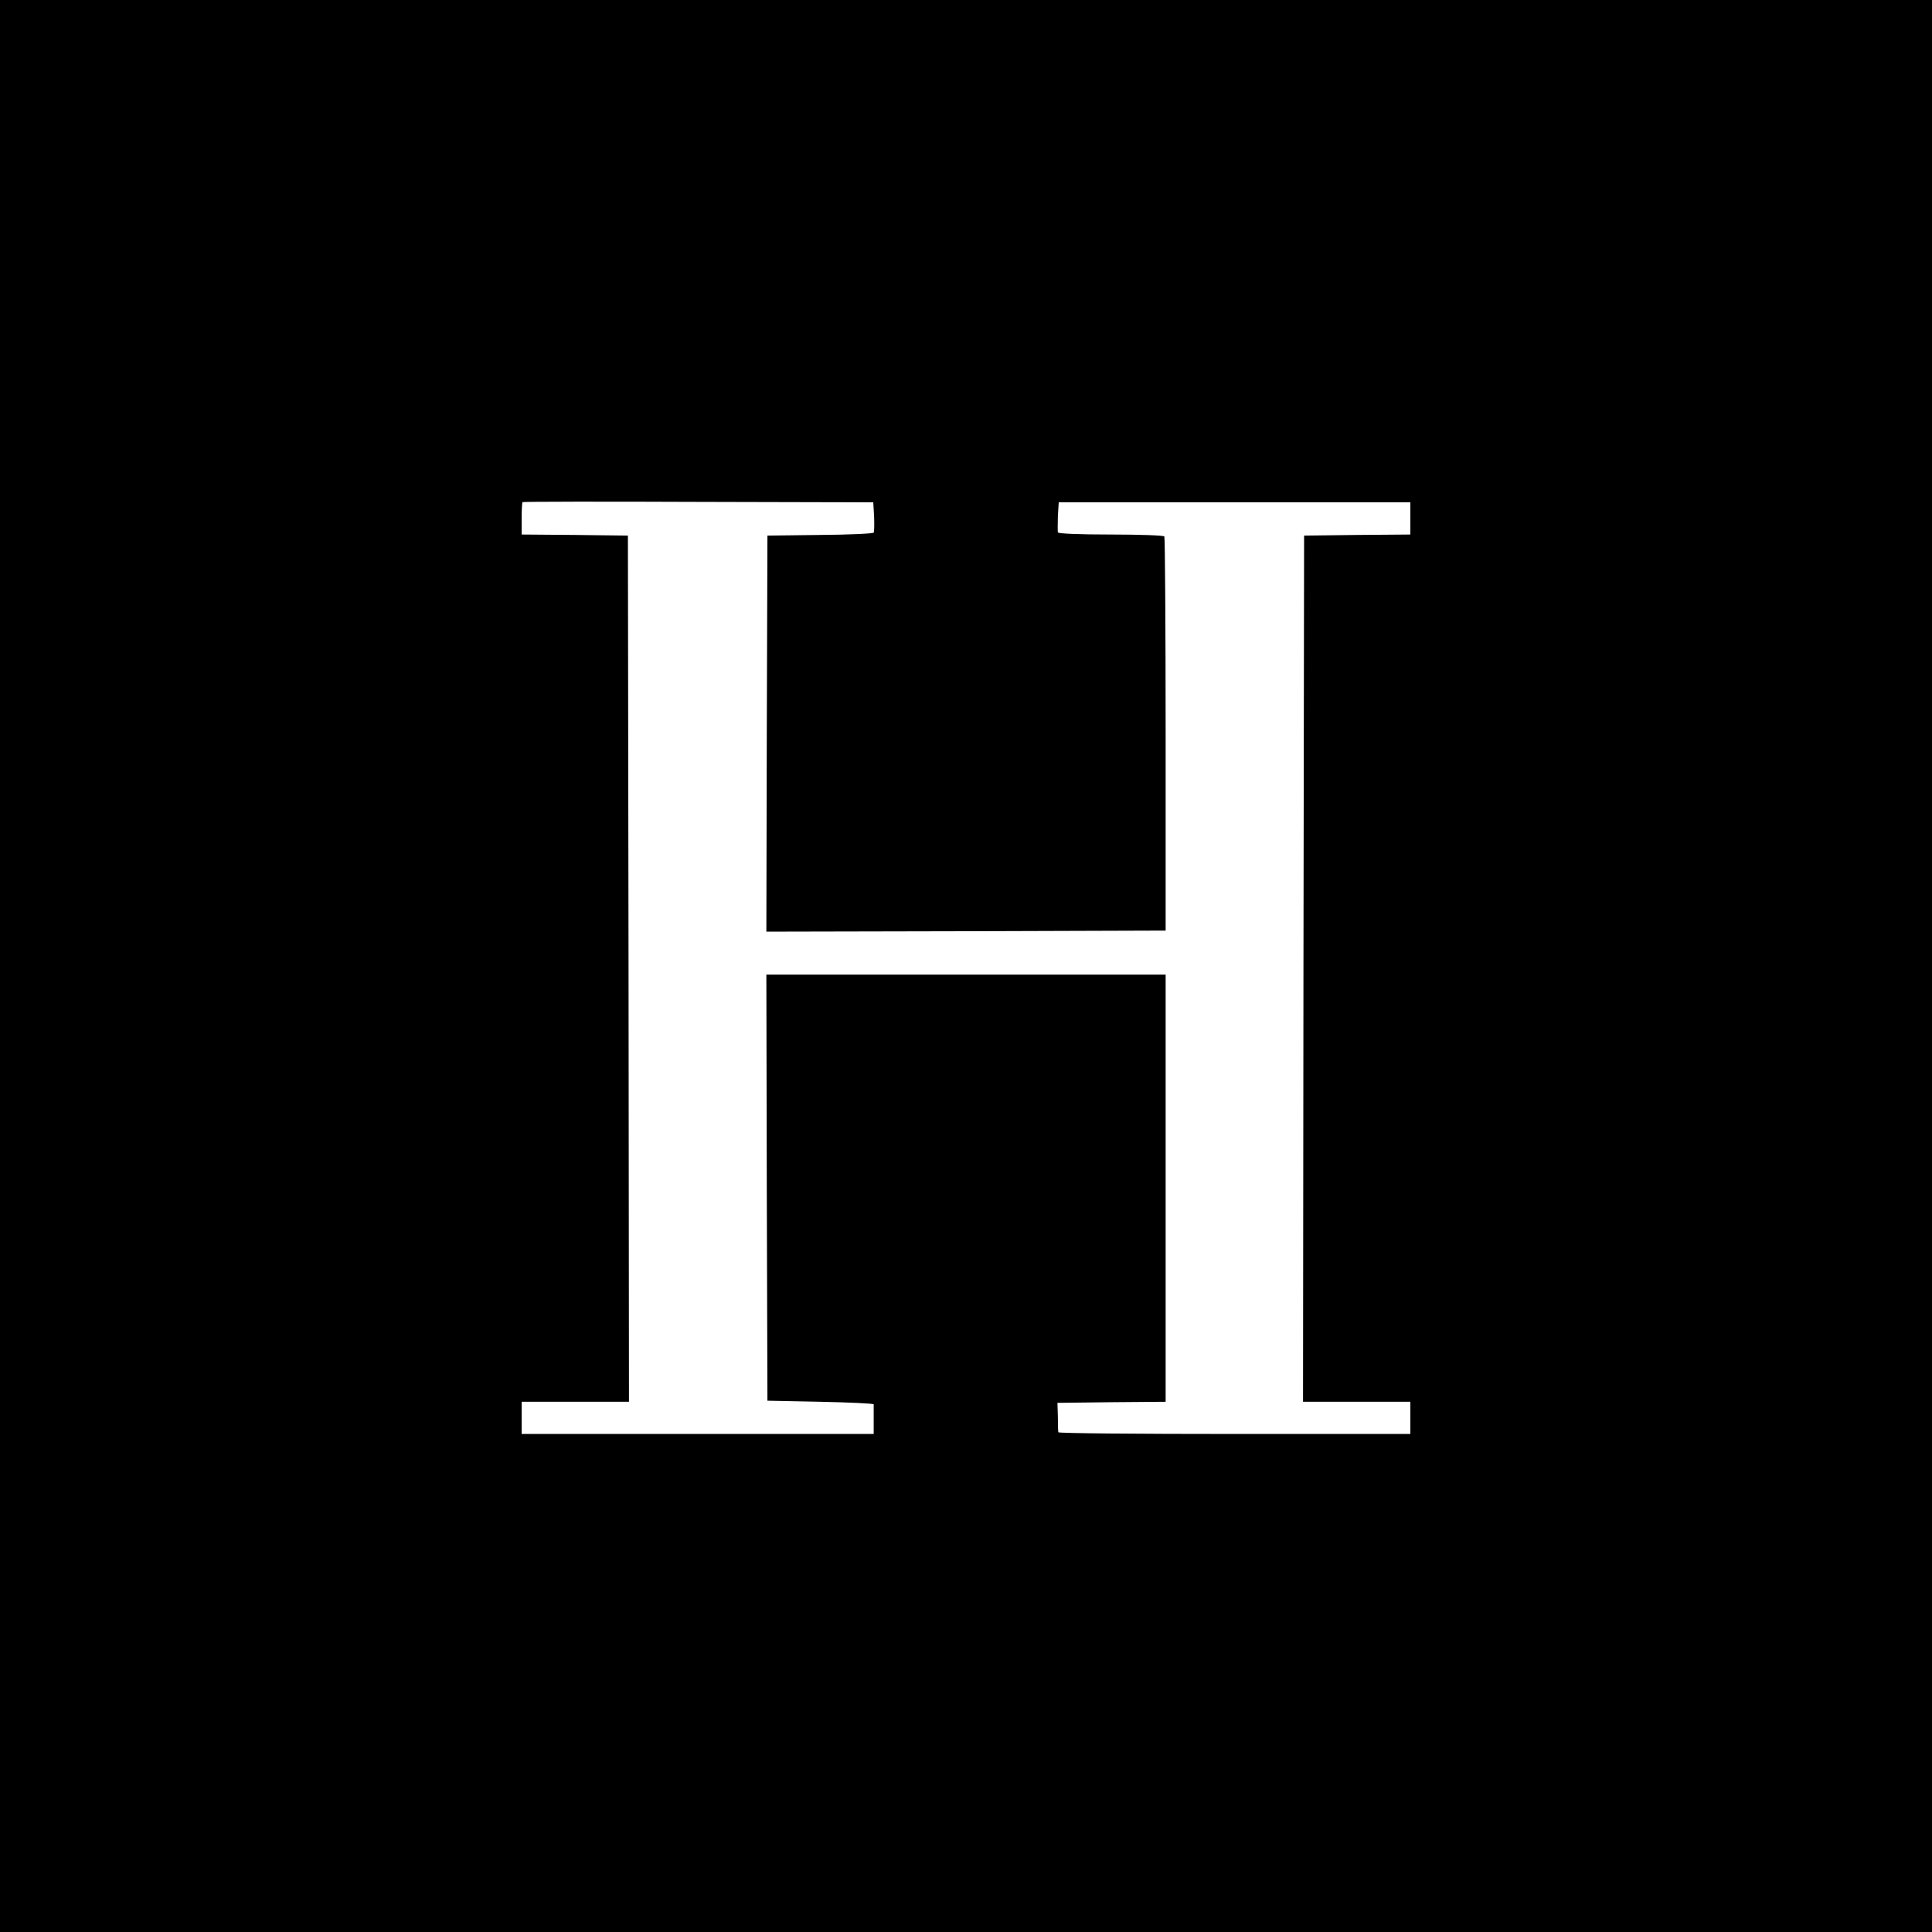
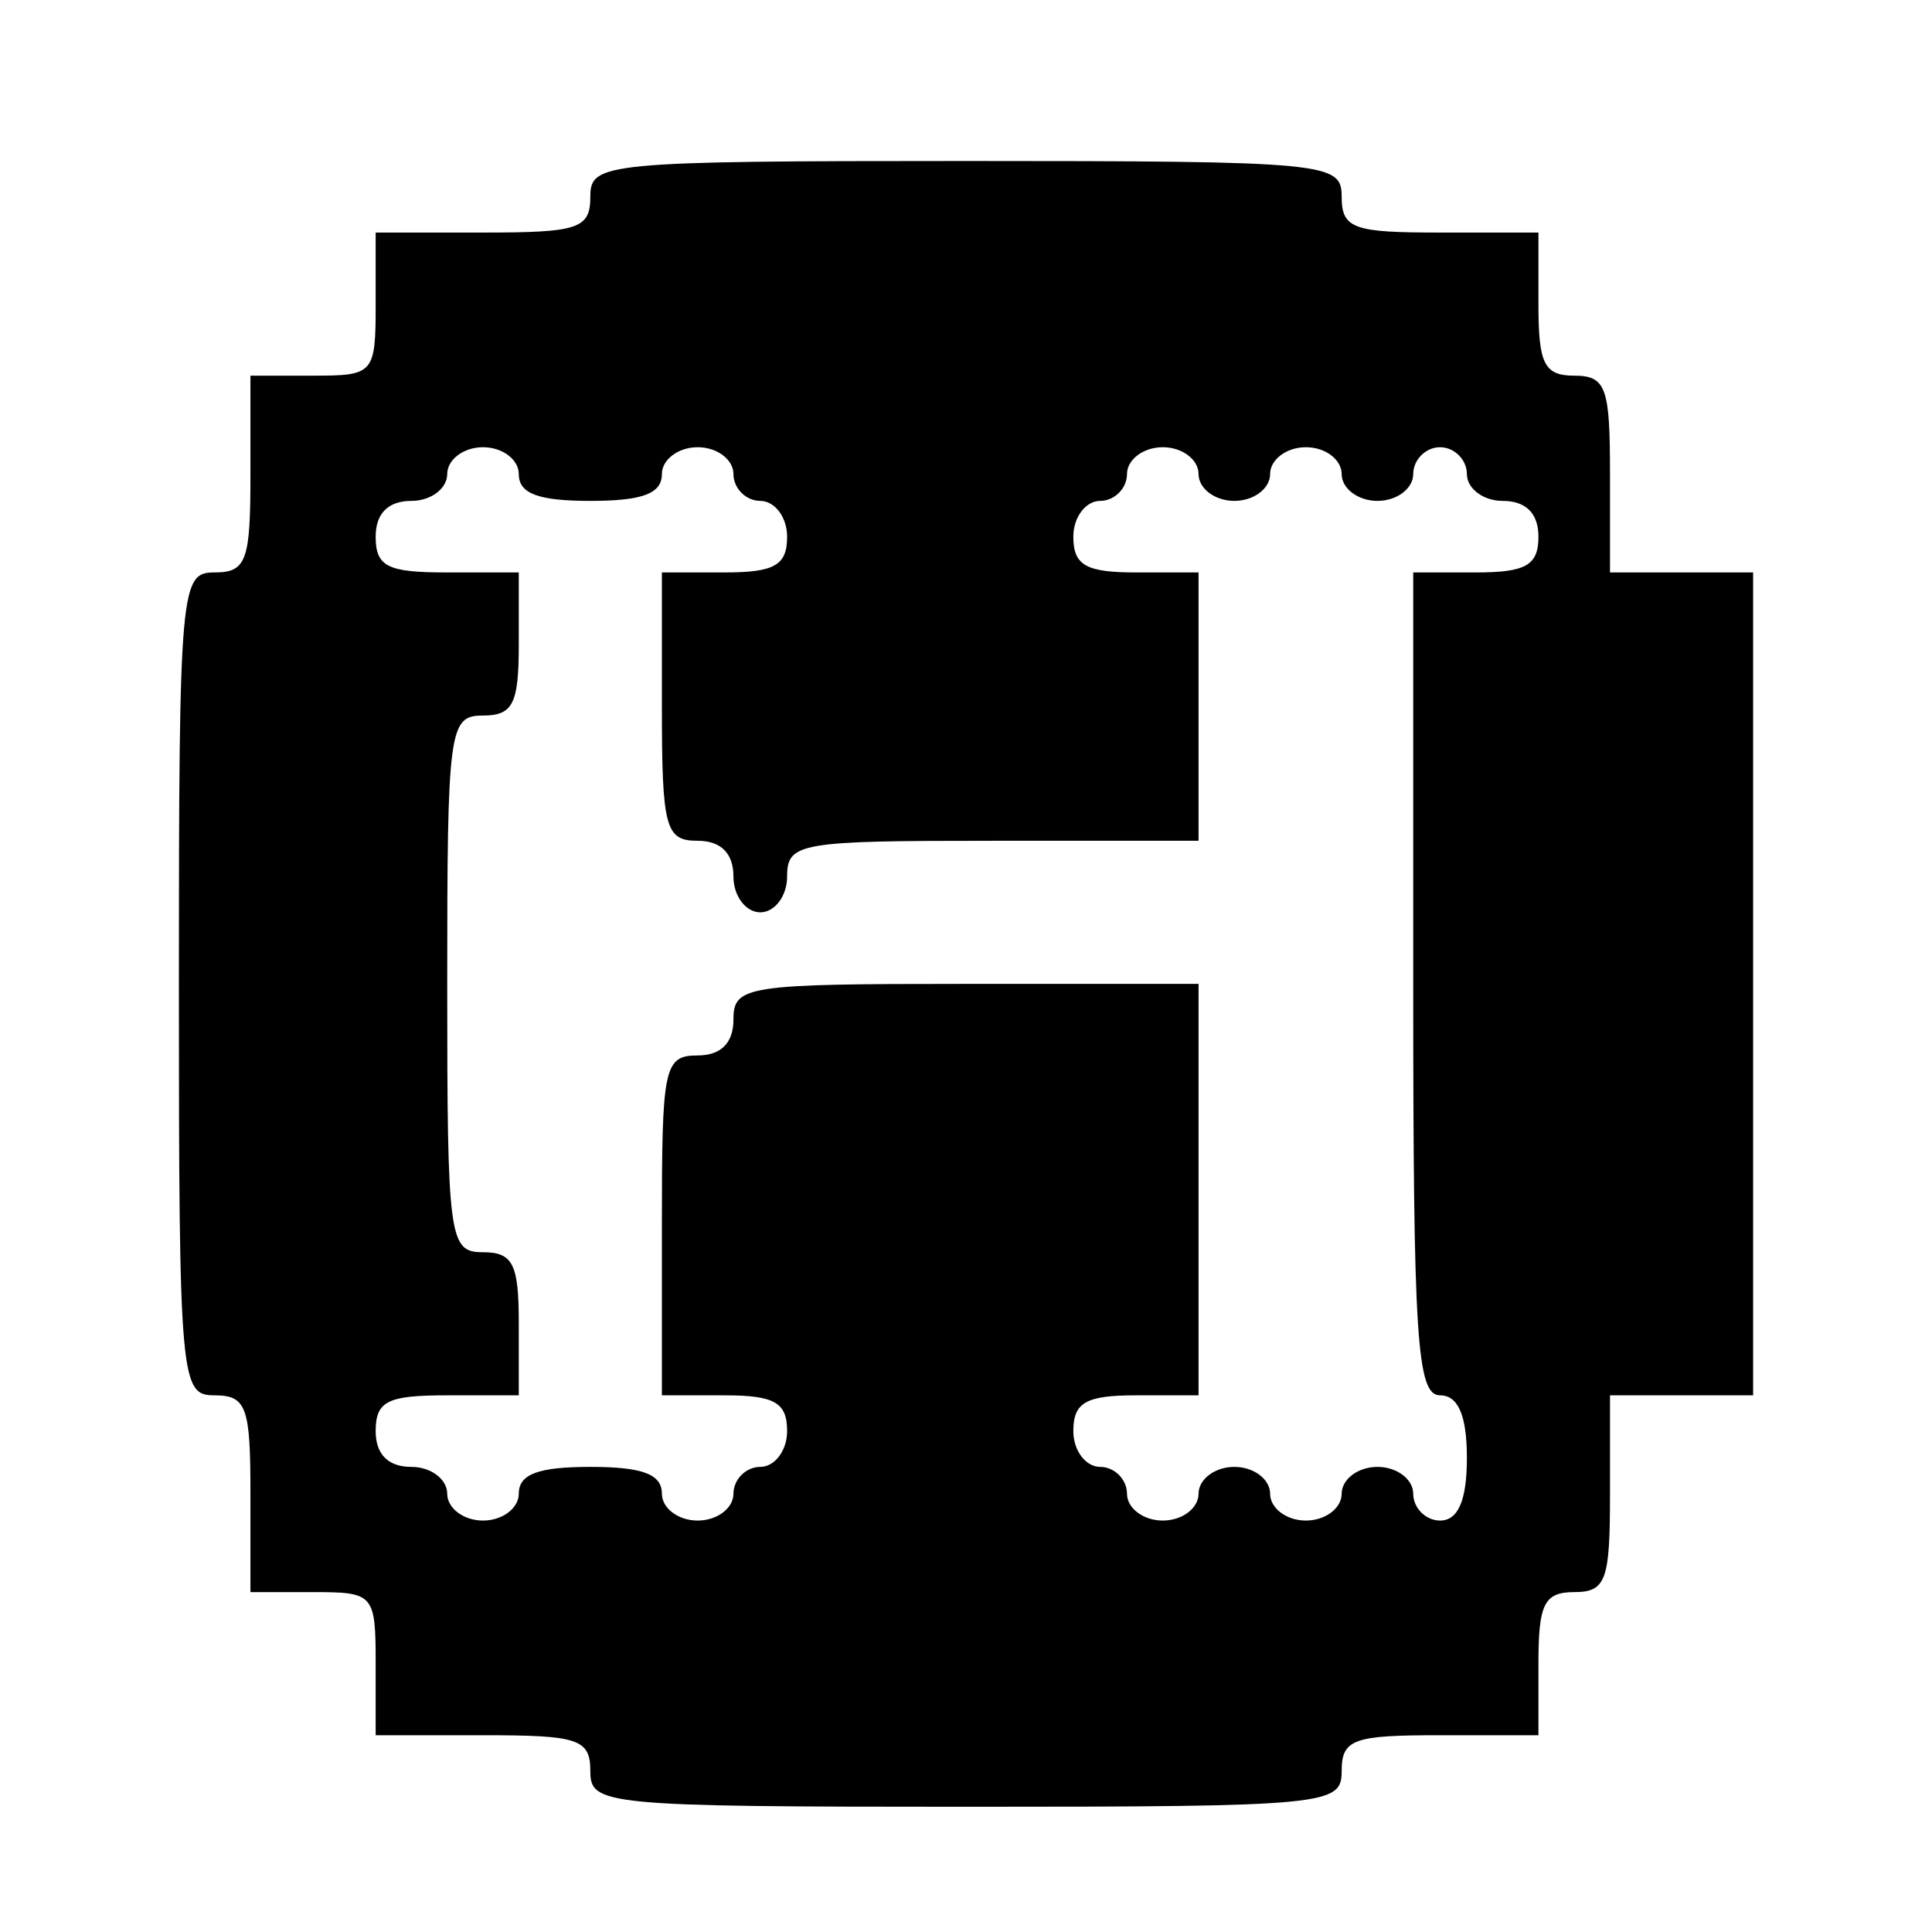
- <svg xmlns="http://www.w3.org/2000/svg" version="1.0" width="900pt" height="900pt" viewBox="0 0 900 900" preserveAspectRatio="xMidYMid meet">
-   <g transform="translate(0,900) scale(0.1,-0.1)" fill="#000000" stroke="none">
-     <path d="M0 4500 l0 -4500 4500 0 4500 0 0 4500 0 4500 -4500 0 -4500 0 0 -4500z m4072 2094 c1 -36 1 -70 -2 -75 -3 -5 -116 -10 -250 -11 l-245 -3 -3 -923 -2 -922 930 2 930 3 0 914 c0 502 -3 917 -6 922 -3 5 -115 9 -249 9 -150 0 -245 4 -247 10 -1 5 -1 39 0 75 l4 65 819 0 819 0 0 -75 0 -75 -247 -2 -248 -3 -3 -2017 -2 -2018 250 0 250 0 0 -75 0 -75 -820 0 c-451 0 -820 3 -820 8 -1 4 -2 36 -2 72 l-2 65 252 3 252 2 0 995 0 995 -930 0 -930 0 2 -992 3 -993 248 -5 c136 -3 247 -8 247 -12 0 -5 0 -37 0 -73 l0 -65 -820 0 -820 0 0 75 0 75 250 0 250 0 -2 2018 -3 2017 -247 3 -248 2 0 74 c0 40 2 75 4 77 2 2 371 3 819 1 l815 -2 4 -66z" />
+ <svg xmlns="http://www.w3.org/2000/svg" version="1.0" width="108pt" height="108pt" viewBox="0 0 108 108" preserveAspectRatio="xMidYMid meet">
+   <g transform="translate(0,108) scale(0.1,-0.1)" fill="#000000" stroke="none">
+     <path d="M330 970 c0 -18 -7 -20 -60 -20 l-60 0 0 -40 c0 -39 -1 -40 -35 -40 l-35 0 0 -55 c0 -48 -2 -55 -20 -55 -19 0 -20 -7 -20 -230 0 -223 1 -230 20 -230 18 0 20 -7 20 -55 l0 -55 35 0 c34 0 35 -1 35 -40 l0 -40 60 0 c53 0 60 -2 60 -20 0 -19 7 -20 210 -20 203 0 210 1 210 20 0 18 7 20 55 20 l55 0 0 40 c0 33 3 40 20 40 18 0 20 7 20 55 l0 55 40 0 40 0 0 230 0 230 -40 0 -40 0 0 55 c0 48 -2 55 -20 55 -17 0 -20 7 -20 40 l0 40 -55 0 c-48 0 -55 2 -55 20 0 19 -7 20 -210 20 -203 0 -210 -1 -210 -20z m-40 -155 c0 -11 11 -15 40 -15 29 0 40 4 40 15 0 8 9 15 20 15 11 0 20 -7 20 -15 0 -8 7 -15 15 -15 8 0 15 -9 15 -20 0 -16 -7 -20 -35 -20 l-35 0 0 -75 c0 -68 2 -75 20 -75 13 0 20 -7 20 -20 0 -11 7 -20 15 -20 8 0 15 9 15 20 0 19 7 20 115 20 l115 0 0 75 0 75 -35 0 c-28 0 -35 4 -35 20 0 11 7 20 15 20 8 0 15 7 15 15 0 8 9 15 20 15 11 0 20 -7 20 -15 0 -8 9 -15 20 -15 11 0 20 7 20 15 0 8 9 15 20 15 11 0 20 -7 20 -15 0 -8 9 -15 20 -15 11 0 20 7 20 15 0 8 7 15 15 15 8 0 15 -7 15 -15 0 -8 9 -15 20 -15 13 0 20 -7 20 -20 0 -16 -7 -20 -35 -20 l-35 0 0 -230 c0 -198 2 -230 15 -230 10 0 15 -11 15 -35 0 -24 -5 -35 -15 -35 -8 0 -15 7 -15 15 0 8 -9 15 -20 15 -11 0 -20 -7 -20 -15 0 -8 -9 -15 -20 -15 -11 0 -20 7 -20 15 0 8 -9 15 -20 15 -11 0 -20 -7 -20 -15 0 -8 -9 -15 -20 -15 -11 0 -20 7 -20 15 0 8 -7 15 -15 15 -8 0 -15 9 -15 20 0 16 7 20 35 20 l35 0 0 115 0 115 -130 0 c-123 0 -130 -1 -130 -20 0 -13 -7 -20 -20 -20 -19 0 -20 -7 -20 -95 l0 -95 35 0 c28 0 35 -4 35 -20 0 -11 -7 -20 -15 -20 -8 0 -15 -7 -15 -15 0 -8 -9 -15 -20 -15 -11 0 -20 7 -20 15 0 11 -11 15 -40 15 -29 0 -40 -4 -40 -15 0 -8 -9 -15 -20 -15 -11 0 -20 7 -20 15 0 8 -9 15 -20 15 -13 0 -20 7 -20 20 0 17 7 20 40 20 l40 0 0 40 c0 33 -3 40 -20 40 -19 0 -20 7 -20 150 0 143 1 150 20 150 17 0 20 7 20 40 l0 40 -40 0 c-33 0 -40 3 -40 20 0 13 7 20 20 20 11 0 20 7 20 15 0 8 9 15 20 15 11 0 20 -7 20 -15z" />
  </g>
</svg>
